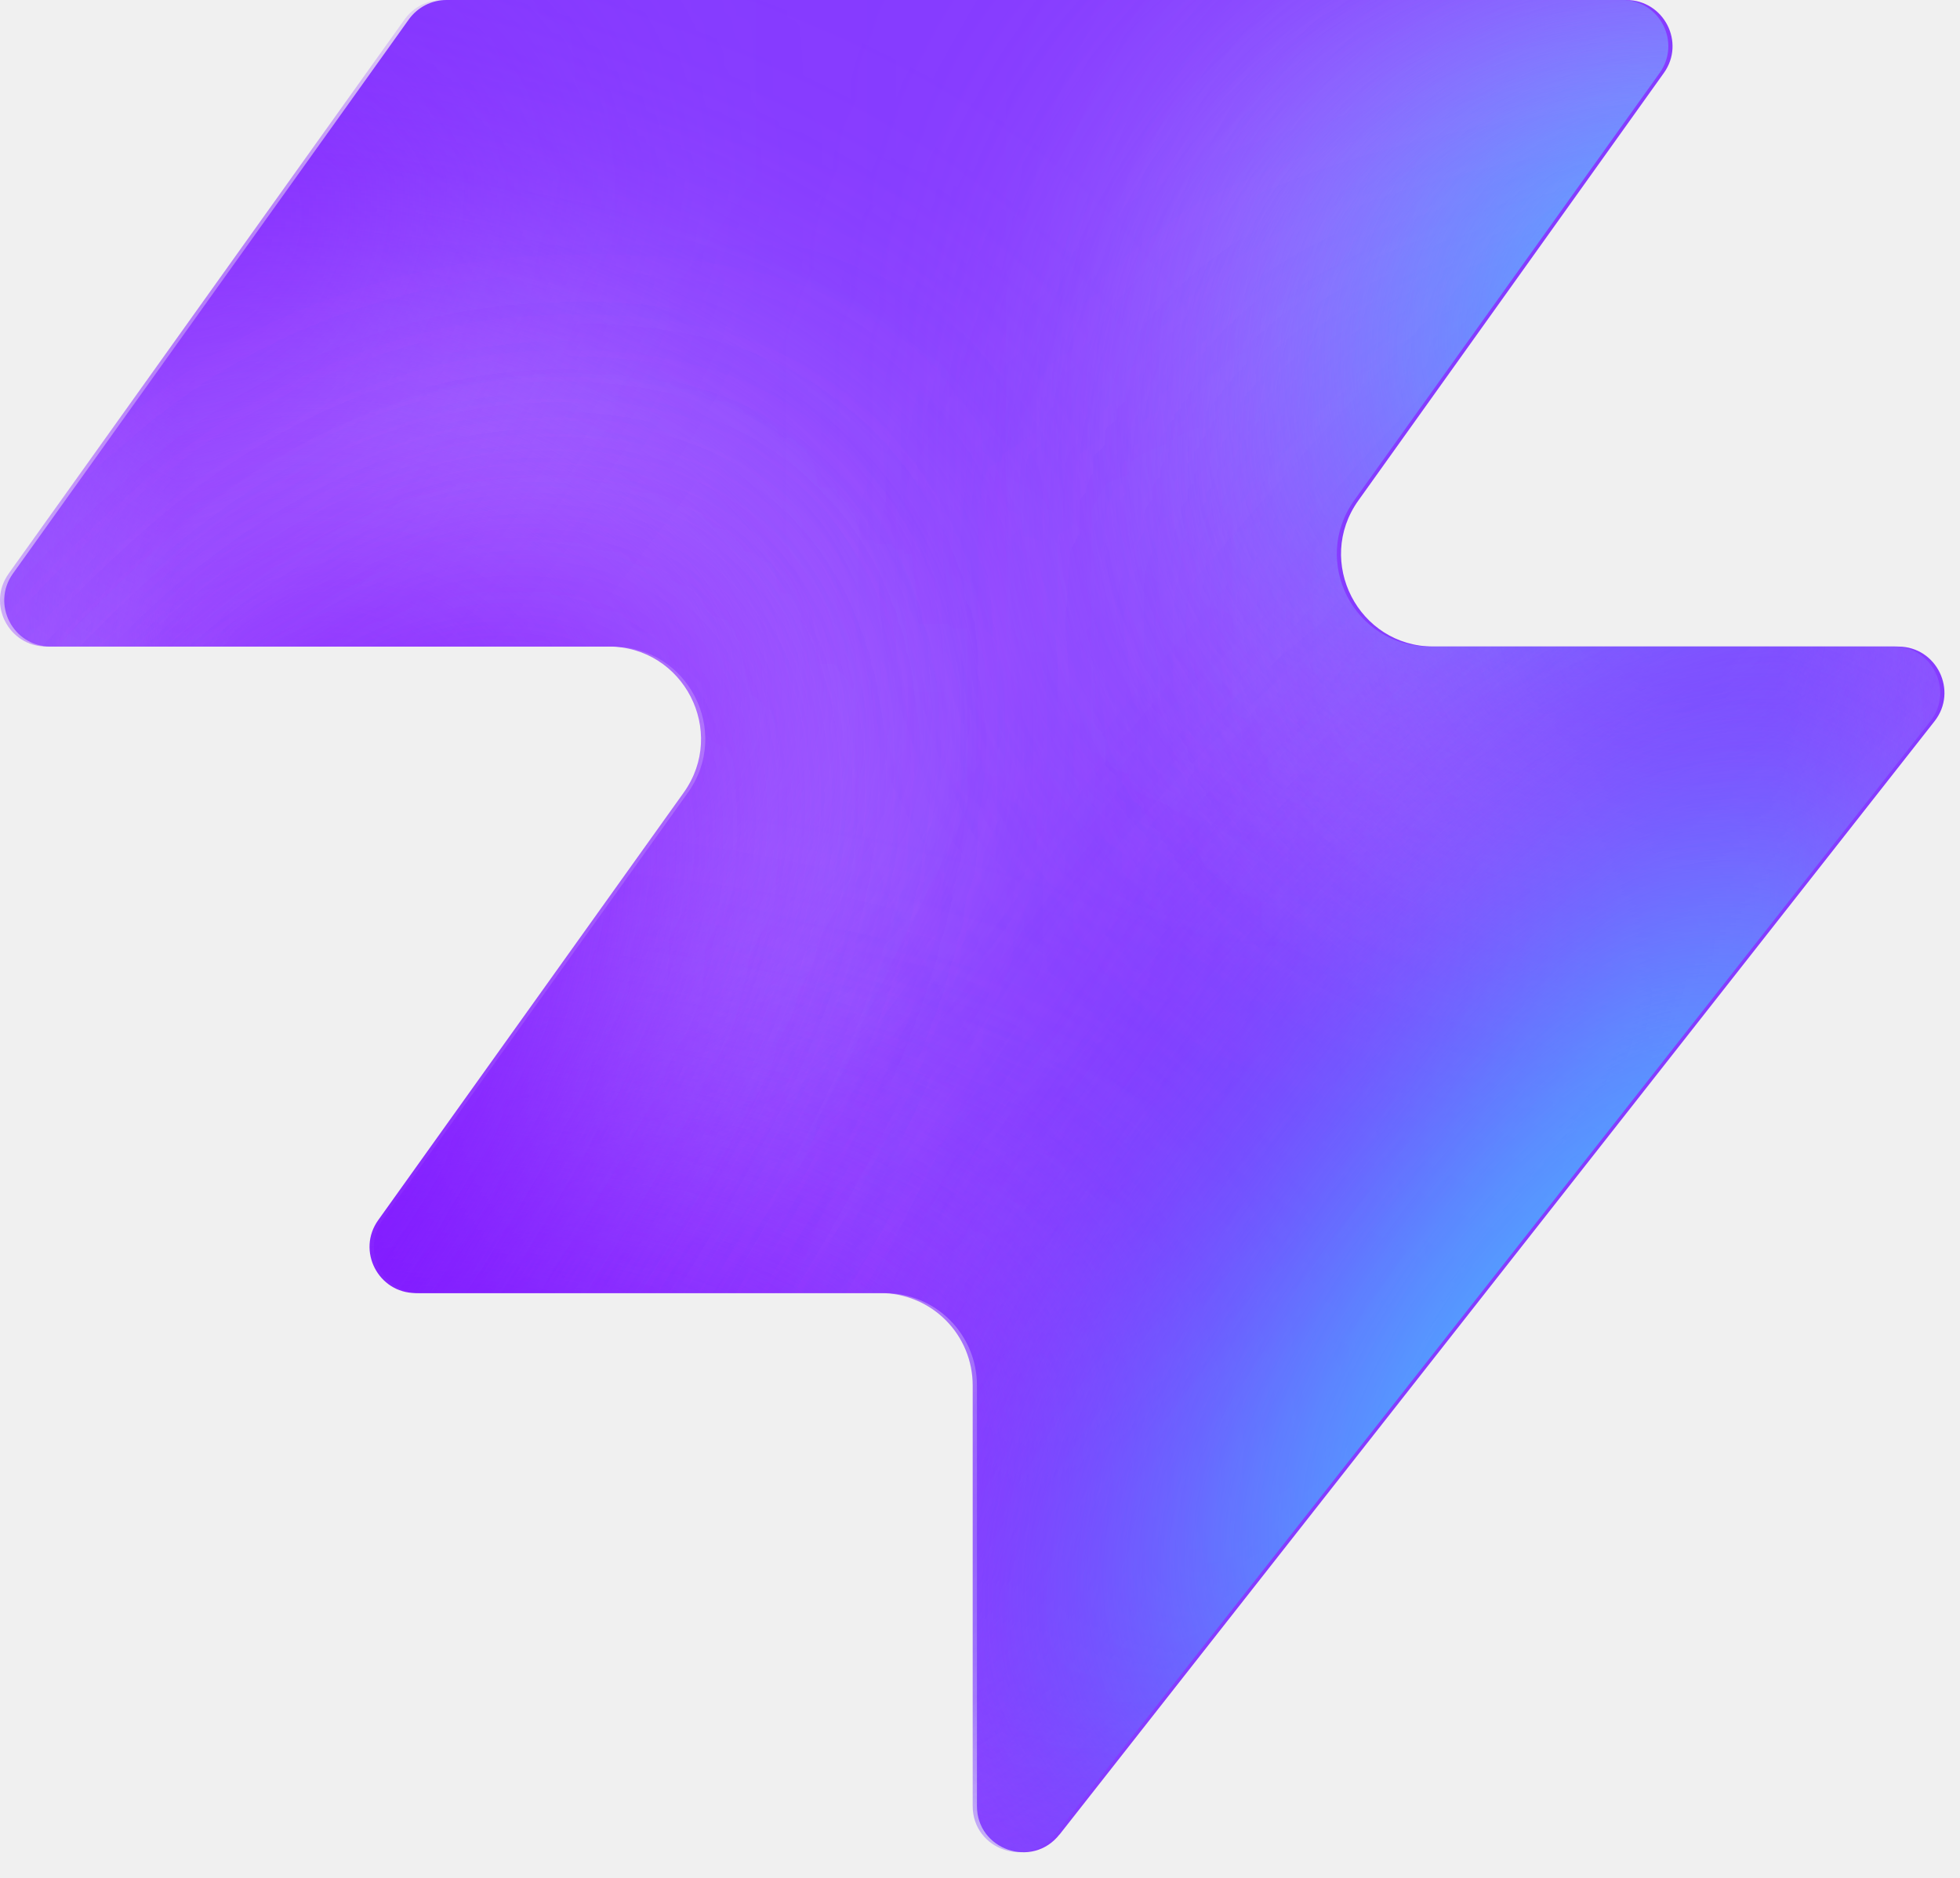
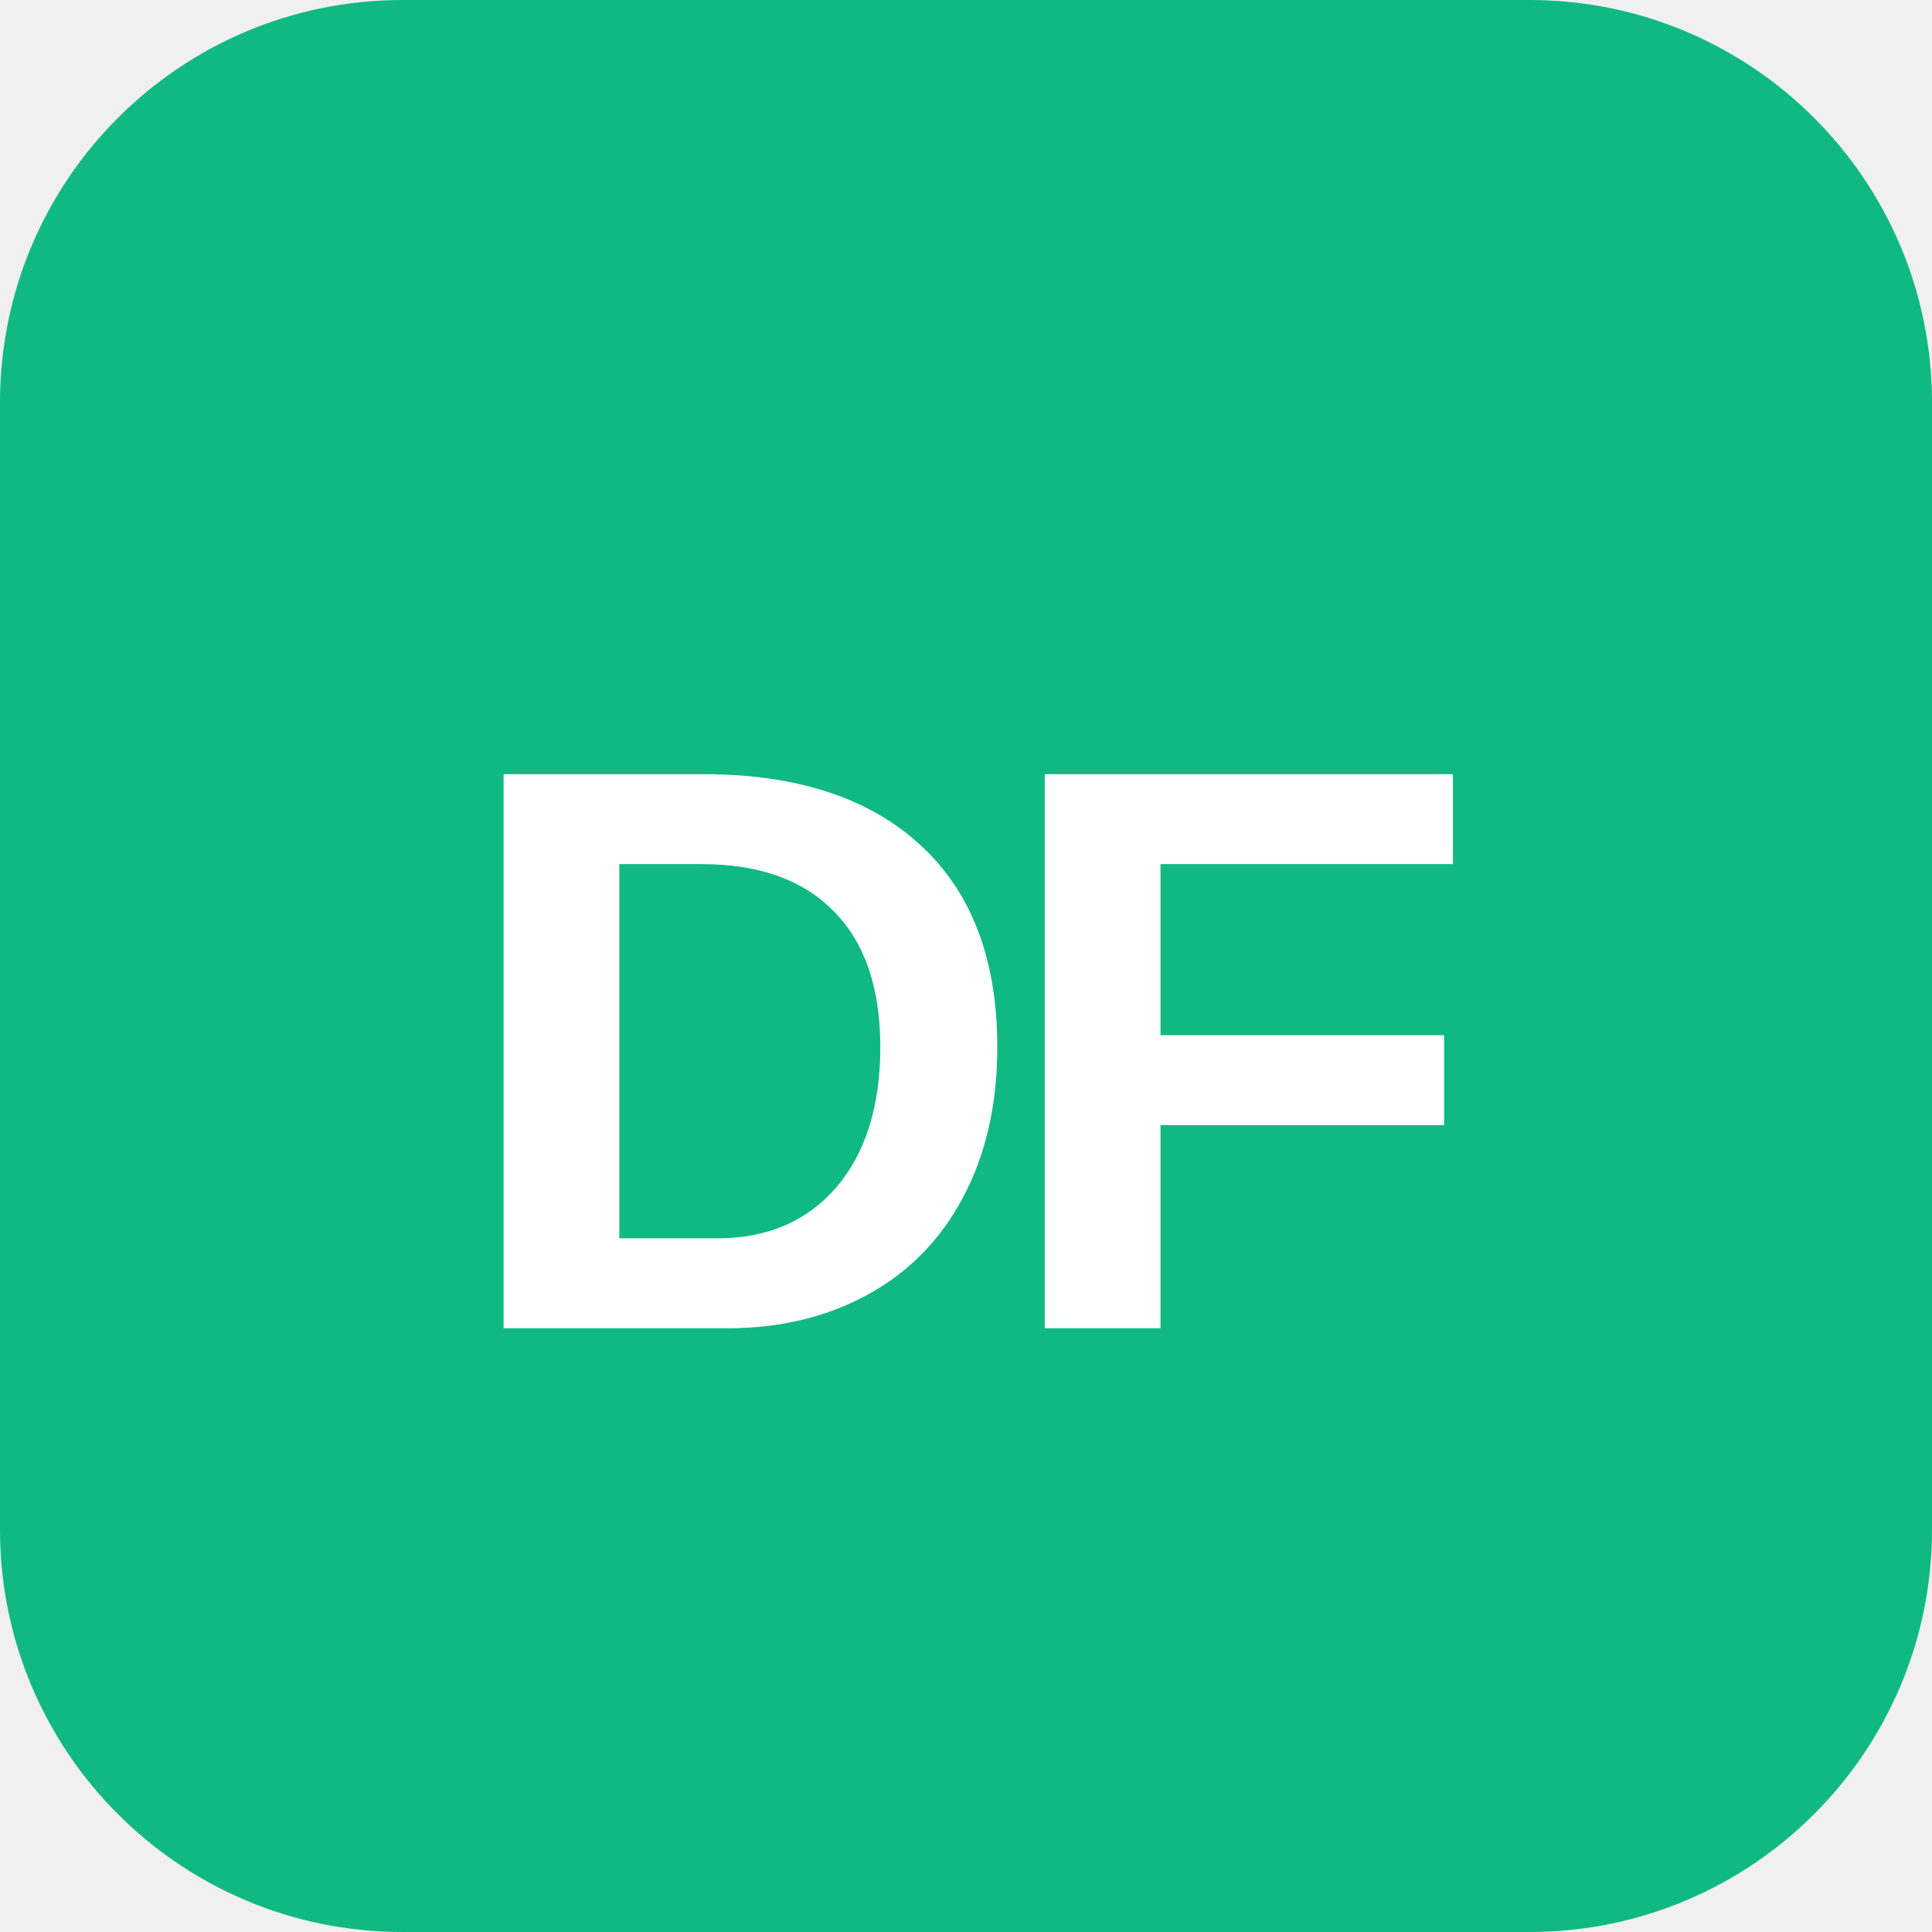
- <svg xmlns="http://www.w3.org/2000/svg" width="48" height="46" fill="none" viewBox="0 0 48 46">
-   <path fill="#863bff" d="M25.946 44.938c-.664.845-2.021.375-2.021-.698V33.937a2.26 2.26 0 0 0-2.262-2.262H10.287c-.92 0-1.456-1.04-.92-1.788l7.48-10.471c1.07-1.497 0-3.578-1.842-3.578H1.237c-.92 0-1.456-1.04-.92-1.788L10.013.474c.214-.297.556-.474.92-.474h28.894c.92 0 1.456 1.04.92 1.788l-7.48 10.471c-1.07 1.498 0 3.579 1.842 3.579h11.377c.943 0 1.473 1.088.89 1.83L25.947 44.94z" style="fill:#863bff;fill:color(display-p3 .525 .23 1);fill-opacity:1" />
-   <mask id="a" width="48" height="46" x="0" y="0" maskUnits="userSpaceOnUse" style="mask-type:alpha">
-     <path fill="#000" d="M25.842 44.938c-.664.844-2.021.375-2.021-.698V33.937a2.26 2.26 0 0 0-2.262-2.262H10.183c-.92 0-1.456-1.04-.92-1.788l7.48-10.471c1.07-1.498 0-3.579-1.842-3.579H1.133c-.92 0-1.456-1.04-.92-1.787L9.91.473c.214-.297.556-.474.92-.474h28.894c.92 0 1.456 1.04.92 1.788l-7.48 10.471c-1.07 1.498 0 3.578 1.842 3.578h11.377c.943 0 1.473 1.088.89 1.832L25.843 44.94z" style="fill:#000;fill-opacity:1" />
-   </mask>
-   <g mask="url(#a)">
-     <g filter="url(#b)">
-       <ellipse cx="5.508" cy="14.704" fill="#ede6ff" rx="5.508" ry="14.704" style="fill:#ede6ff;fill:color(display-p3 .927 .903 1);fill-opacity:1" transform="matrix(.00324 1 1 -.00324 -4.47 31.516)" />
-     </g>
-     <g filter="url(#c)">
-       <ellipse cx="10.399" cy="29.851" fill="#ede6ff" rx="10.399" ry="29.851" style="fill:#ede6ff;fill:color(display-p3 .927 .903 1);fill-opacity:1" transform="matrix(.00324 1 1 -.00324 -39.328 7.883)" />
-     </g>
-     <g filter="url(#d)">
-       <ellipse cx="5.508" cy="30.487" fill="#7e14ff" rx="5.508" ry="30.487" style="fill:#7e14ff;fill:color(display-p3 .492 .077 1);fill-opacity:1" transform="rotate(89.814 -25.913 -14.639)scale(1 -1)" />
-     </g>
-     <g filter="url(#e)">
-       <ellipse cx="5.508" cy="30.599" fill="#7e14ff" rx="5.508" ry="30.599" style="fill:#7e14ff;fill:color(display-p3 .492 .077 1);fill-opacity:1" transform="rotate(89.814 -32.644 -3.334)scale(1 -1)" />
-     </g>
-     <g filter="url(#f)">
-       <ellipse cx="5.508" cy="30.599" fill="#7e14ff" rx="5.508" ry="30.599" style="fill:#7e14ff;fill:color(display-p3 .492 .077 1);fill-opacity:1" transform="matrix(.00324 1 1 -.00324 -34.34 30.47)" />
-     </g>
-     <g filter="url(#g)">
-       <ellipse cx="14.072" cy="22.078" fill="#ede6ff" rx="14.072" ry="22.078" style="fill:#ede6ff;fill:color(display-p3 .927 .903 1);fill-opacity:1" transform="rotate(93.35 24.506 48.493)scale(-1 1)" />
-     </g>
-     <g filter="url(#h)">
-       <ellipse cx="3.47" cy="21.501" fill="#7e14ff" rx="3.47" ry="21.501" style="fill:#7e14ff;fill:color(display-p3 .492 .077 1);fill-opacity:1" transform="rotate(89.009 28.708 47.59)scale(-1 1)" />
-     </g>
-     <g filter="url(#i)">
-       <ellipse cx="3.47" cy="21.501" fill="#7e14ff" rx="3.47" ry="21.501" style="fill:#7e14ff;fill:color(display-p3 .492 .077 1);fill-opacity:1" transform="rotate(89.009 28.708 47.59)scale(-1 1)" />
-     </g>
-     <g filter="url(#j)">
-       <ellipse cx=".387" cy="8.972" fill="#7e14ff" rx="4.407" ry="29.108" style="fill:#7e14ff;fill:color(display-p3 .492 .077 1);fill-opacity:1" transform="rotate(39.51 .387 8.972)" />
-     </g>
-     <g filter="url(#k)">
-       <ellipse cx="47.523" cy="-6.092" fill="#7e14ff" rx="4.407" ry="29.108" style="fill:#7e14ff;fill:color(display-p3 .492 .077 1);fill-opacity:1" transform="rotate(37.892 47.523 -6.092)" />
-     </g>
-     <g filter="url(#l)">
-       <ellipse cx="41.412" cy="6.333" fill="#47bfff" rx="5.971" ry="9.665" style="fill:#47bfff;fill:color(display-p3 .28 .748 1);fill-opacity:1" transform="rotate(37.892 41.412 6.333)" />
-     </g>
-     <g filter="url(#m)">
-       <ellipse cx="-1.879" cy="38.332" fill="#7e14ff" rx="4.407" ry="29.108" style="fill:#7e14ff;fill:color(display-p3 .492 .077 1);fill-opacity:1" transform="rotate(37.892 -1.88 38.332)" />
-     </g>
-     <g filter="url(#n)">
-       <ellipse cx="-1.879" cy="38.332" fill="#7e14ff" rx="4.407" ry="29.108" style="fill:#7e14ff;fill:color(display-p3 .492 .077 1);fill-opacity:1" transform="rotate(37.892 -1.88 38.332)" />
-     </g>
-     <g filter="url(#o)">
-       <ellipse cx="35.651" cy="29.907" fill="#7e14ff" rx="4.407" ry="29.108" style="fill:#7e14ff;fill:color(display-p3 .492 .077 1);fill-opacity:1" transform="rotate(37.892 35.651 29.907)" />
-     </g>
-     <g filter="url(#p)">
-       <ellipse cx="38.418" cy="32.4" fill="#47bfff" rx="5.971" ry="15.297" style="fill:#47bfff;fill:color(display-p3 .28 .748 1);fill-opacity:1" transform="rotate(37.892 38.418 32.4)" />
-     </g>
-   </g>
-   <defs>
-     <filter id="b" width="60.045" height="41.654" x="-19.77" y="16.149" color-interpolation-filters="sRGB" filterUnits="userSpaceOnUse">
-       <feFlood flood-opacity="0" result="BackgroundImageFix" />
-       <feBlend in="SourceGraphic" in2="BackgroundImageFix" result="shape" />
-       <feGaussianBlur result="effect1_foregroundBlur_2002_17158" stdDeviation="7.659" />
-     </filter>
-     <filter id="c" width="90.34" height="51.437" x="-54.613" y="-7.533" color-interpolation-filters="sRGB" filterUnits="userSpaceOnUse">
-       <feFlood flood-opacity="0" result="BackgroundImageFix" />
-       <feBlend in="SourceGraphic" in2="BackgroundImageFix" result="shape" />
-       <feGaussianBlur result="effect1_foregroundBlur_2002_17158" stdDeviation="7.659" />
-     </filter>
-     <filter id="d" width="79.355" height="29.4" x="-49.64" y="2.03" color-interpolation-filters="sRGB" filterUnits="userSpaceOnUse">
-       <feFlood flood-opacity="0" result="BackgroundImageFix" />
-       <feBlend in="SourceGraphic" in2="BackgroundImageFix" result="shape" />
-       <feGaussianBlur result="effect1_foregroundBlur_2002_17158" stdDeviation="4.596" />
-     </filter>
-     <filter id="e" width="79.579" height="29.4" x="-45.045" y="20.029" color-interpolation-filters="sRGB" filterUnits="userSpaceOnUse">
-       <feFlood flood-opacity="0" result="BackgroundImageFix" />
-       <feBlend in="SourceGraphic" in2="BackgroundImageFix" result="shape" />
-       <feGaussianBlur result="effect1_foregroundBlur_2002_17158" stdDeviation="4.596" />
-     </filter>
-     <filter id="f" width="79.579" height="29.4" x="-43.513" y="21.178" color-interpolation-filters="sRGB" filterUnits="userSpaceOnUse">
-       <feFlood flood-opacity="0" result="BackgroundImageFix" />
-       <feBlend in="SourceGraphic" in2="BackgroundImageFix" result="shape" />
-       <feGaussianBlur result="effect1_foregroundBlur_2002_17158" stdDeviation="4.596" />
-     </filter>
-     <filter id="g" width="74.749" height="58.852" x="15.756" y="-17.901" color-interpolation-filters="sRGB" filterUnits="userSpaceOnUse">
-       <feFlood flood-opacity="0" result="BackgroundImageFix" />
-       <feBlend in="SourceGraphic" in2="BackgroundImageFix" result="shape" />
-       <feGaussianBlur result="effect1_foregroundBlur_2002_17158" stdDeviation="7.659" />
-     </filter>
-     <filter id="h" width="61.377" height="25.362" x="23.548" y="2.284" color-interpolation-filters="sRGB" filterUnits="userSpaceOnUse">
-       <feFlood flood-opacity="0" result="BackgroundImageFix" />
-       <feBlend in="SourceGraphic" in2="BackgroundImageFix" result="shape" />
-       <feGaussianBlur result="effect1_foregroundBlur_2002_17158" stdDeviation="4.596" />
-     </filter>
-     <filter id="i" width="61.377" height="25.362" x="23.548" y="2.284" color-interpolation-filters="sRGB" filterUnits="userSpaceOnUse">
-       <feFlood flood-opacity="0" result="BackgroundImageFix" />
-       <feBlend in="SourceGraphic" in2="BackgroundImageFix" result="shape" />
-       <feGaussianBlur result="effect1_foregroundBlur_2002_17158" stdDeviation="4.596" />
-     </filter>
-     <filter id="j" width="56.045" height="63.649" x="-27.636" y="-22.853" color-interpolation-filters="sRGB" filterUnits="userSpaceOnUse">
-       <feFlood flood-opacity="0" result="BackgroundImageFix" />
-       <feBlend in="SourceGraphic" in2="BackgroundImageFix" result="shape" />
-       <feGaussianBlur result="effect1_foregroundBlur_2002_17158" stdDeviation="4.596" />
-     </filter>
-     <filter id="k" width="54.814" height="64.646" x="20.116" y="-38.415" color-interpolation-filters="sRGB" filterUnits="userSpaceOnUse">
-       <feFlood flood-opacity="0" result="BackgroundImageFix" />
-       <feBlend in="SourceGraphic" in2="BackgroundImageFix" result="shape" />
-       <feGaussianBlur result="effect1_foregroundBlur_2002_17158" stdDeviation="4.596" />
-     </filter>
-     <filter id="l" width="33.541" height="35.313" x="24.641" y="-11.323" color-interpolation-filters="sRGB" filterUnits="userSpaceOnUse">
-       <feFlood flood-opacity="0" result="BackgroundImageFix" />
-       <feBlend in="SourceGraphic" in2="BackgroundImageFix" result="shape" />
-       <feGaussianBlur result="effect1_foregroundBlur_2002_17158" stdDeviation="4.596" />
-     </filter>
-     <filter id="m" width="54.814" height="64.646" x="-29.286" y="6.009" color-interpolation-filters="sRGB" filterUnits="userSpaceOnUse">
-       <feFlood flood-opacity="0" result="BackgroundImageFix" />
-       <feBlend in="SourceGraphic" in2="BackgroundImageFix" result="shape" />
-       <feGaussianBlur result="effect1_foregroundBlur_2002_17158" stdDeviation="4.596" />
-     </filter>
-     <filter id="n" width="54.814" height="64.646" x="-29.286" y="6.009" color-interpolation-filters="sRGB" filterUnits="userSpaceOnUse">
-       <feFlood flood-opacity="0" result="BackgroundImageFix" />
-       <feBlend in="SourceGraphic" in2="BackgroundImageFix" result="shape" />
-       <feGaussianBlur result="effect1_foregroundBlur_2002_17158" stdDeviation="4.596" />
-     </filter>
-     <filter id="o" width="54.814" height="64.646" x="8.244" y="-2.416" color-interpolation-filters="sRGB" filterUnits="userSpaceOnUse">
-       <feFlood flood-opacity="0" result="BackgroundImageFix" />
-       <feBlend in="SourceGraphic" in2="BackgroundImageFix" result="shape" />
-       <feGaussianBlur result="effect1_foregroundBlur_2002_17158" stdDeviation="4.596" />
-     </filter>
-     <filter id="p" width="39.409" height="43.623" x="18.713" y="10.588" color-interpolation-filters="sRGB" filterUnits="userSpaceOnUse">
-       <feFlood flood-opacity="0" result="BackgroundImageFix" />
-       <feBlend in="SourceGraphic" in2="BackgroundImageFix" result="shape" />
-       <feGaussianBlur result="effect1_foregroundBlur_2002_17158" stdDeviation="4.596" />
-     </filter>
-   </defs>
+ <svg xmlns="http://www.w3.org/2000/svg" viewBox="0 0 48 48" fill="none">
+   <rect width="48" height="48" rx="10" fill="#10b981" />
+   <text x="24" y="33" font-family="Arial, sans-serif" font-size="20" font-weight="700" fill="white" text-anchor="middle" letter-spacing="-1">DF</text>
</svg>
